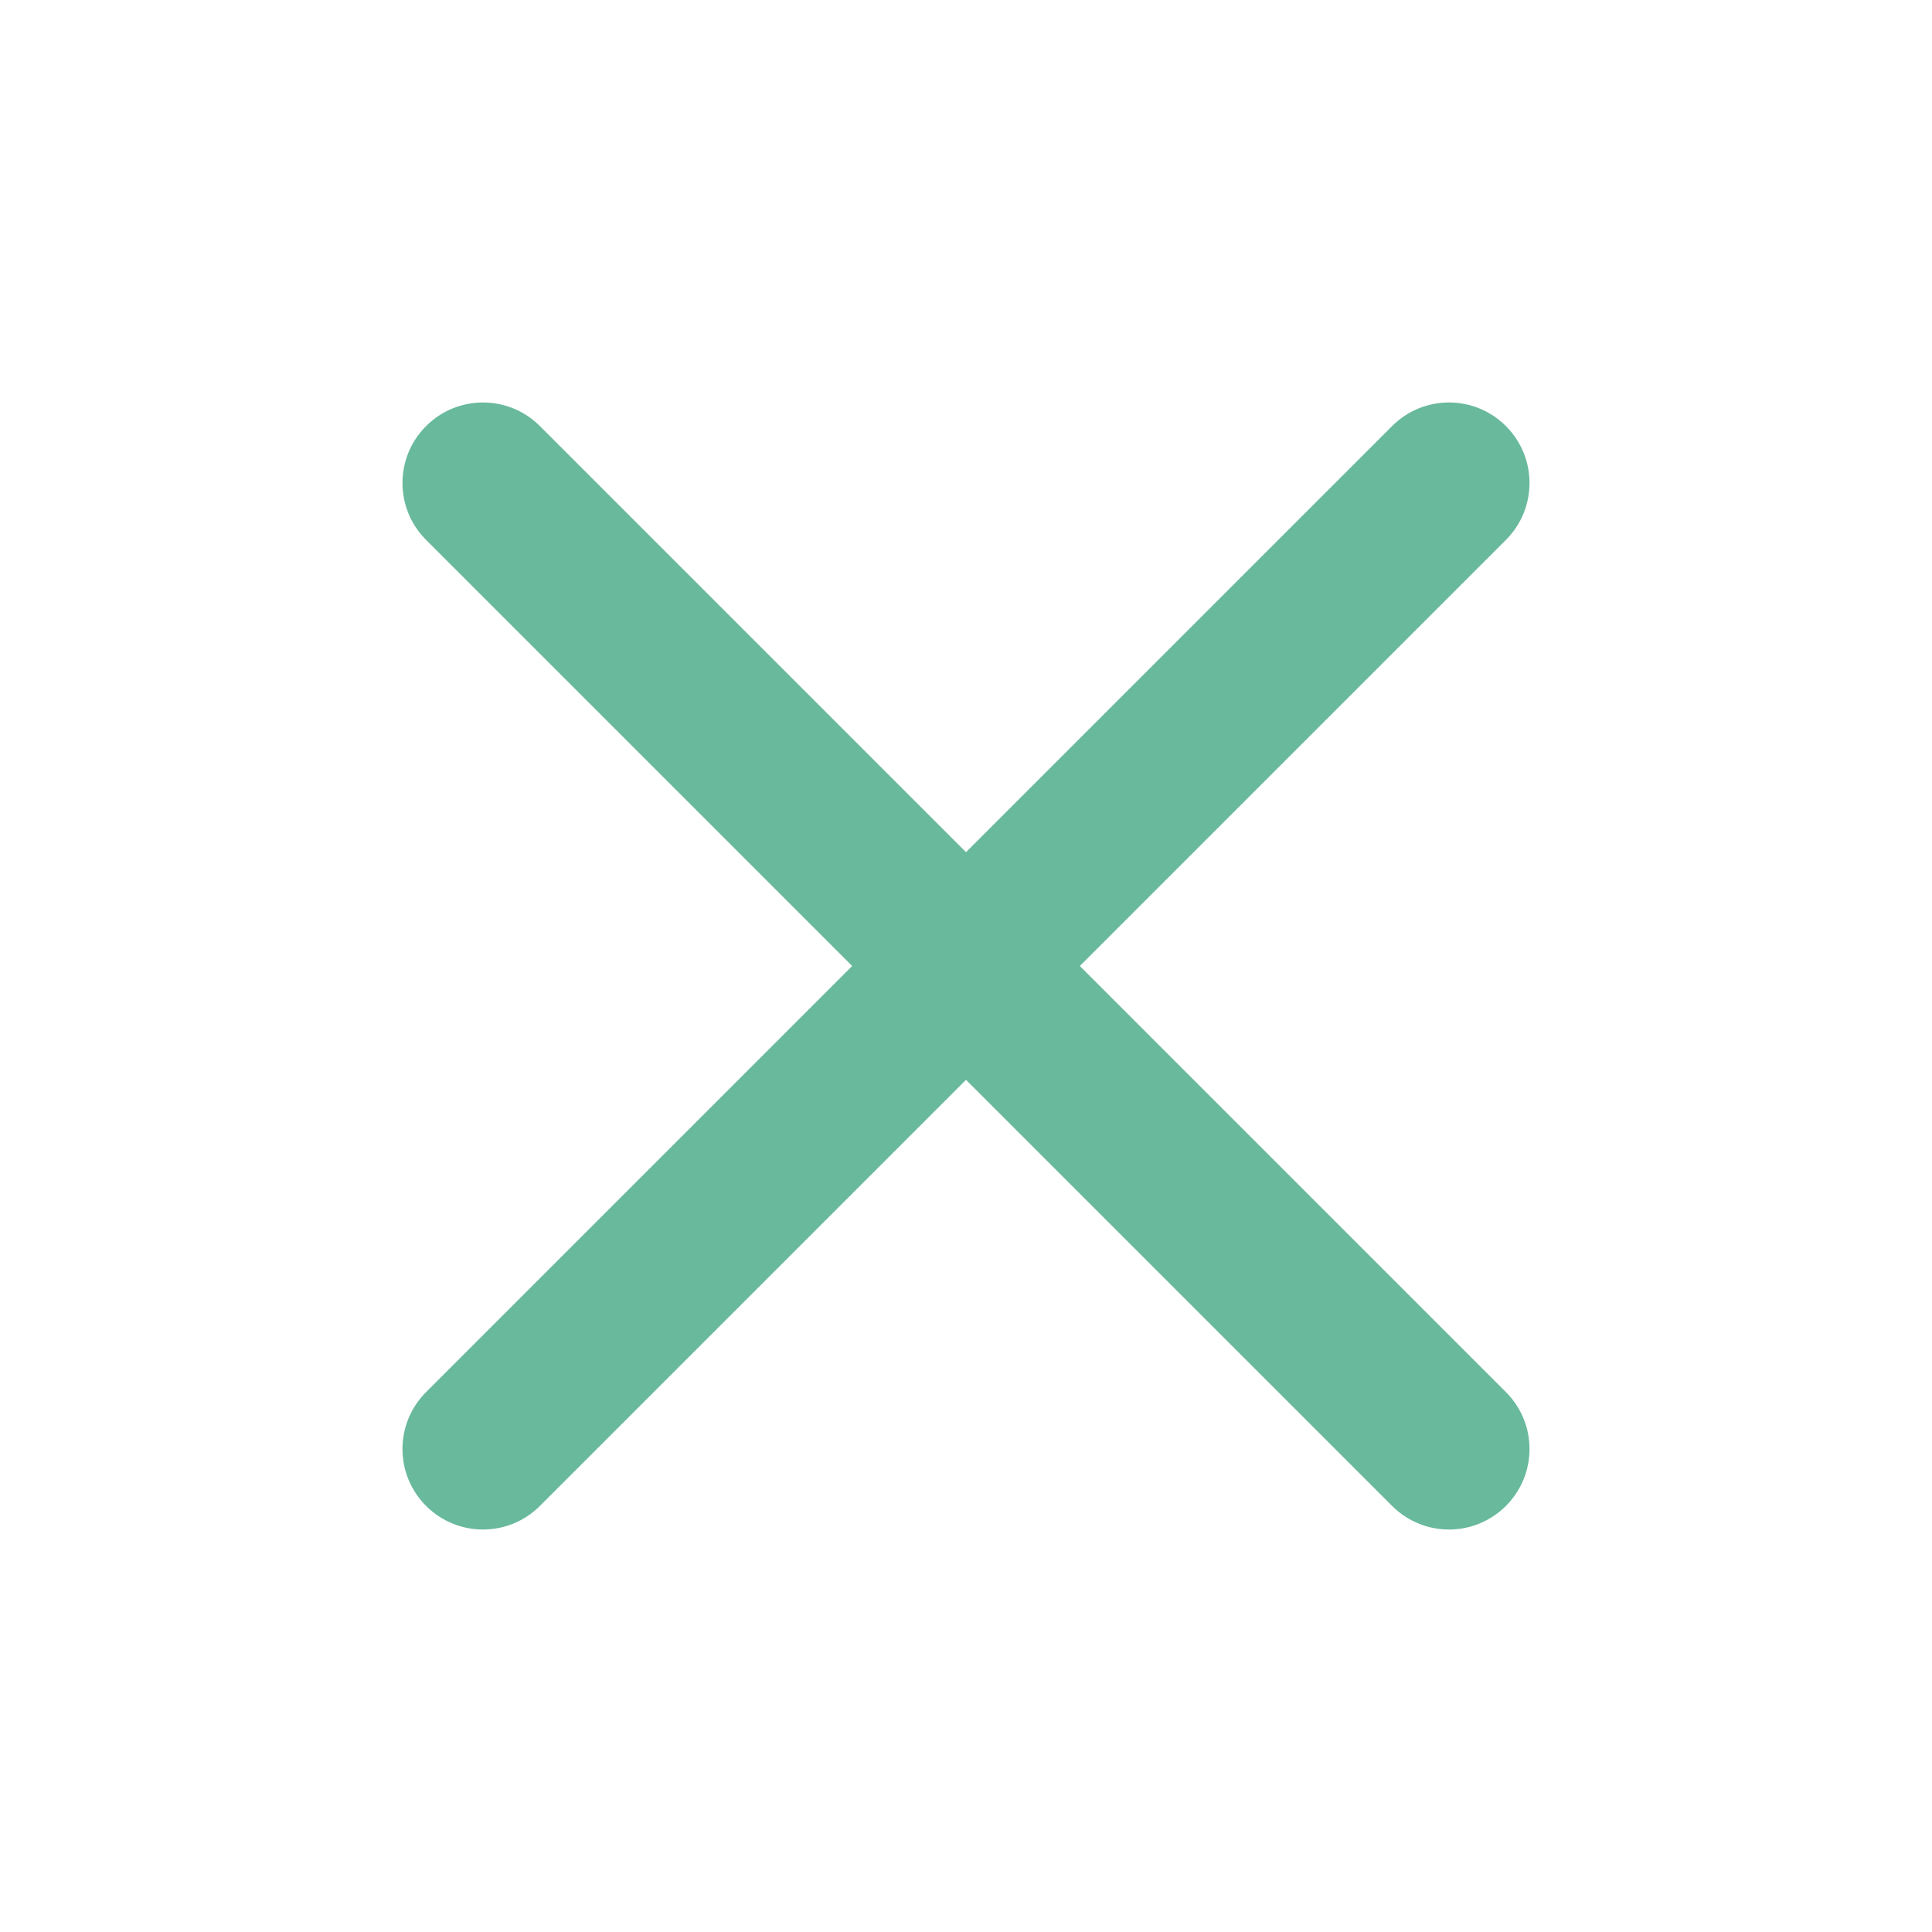
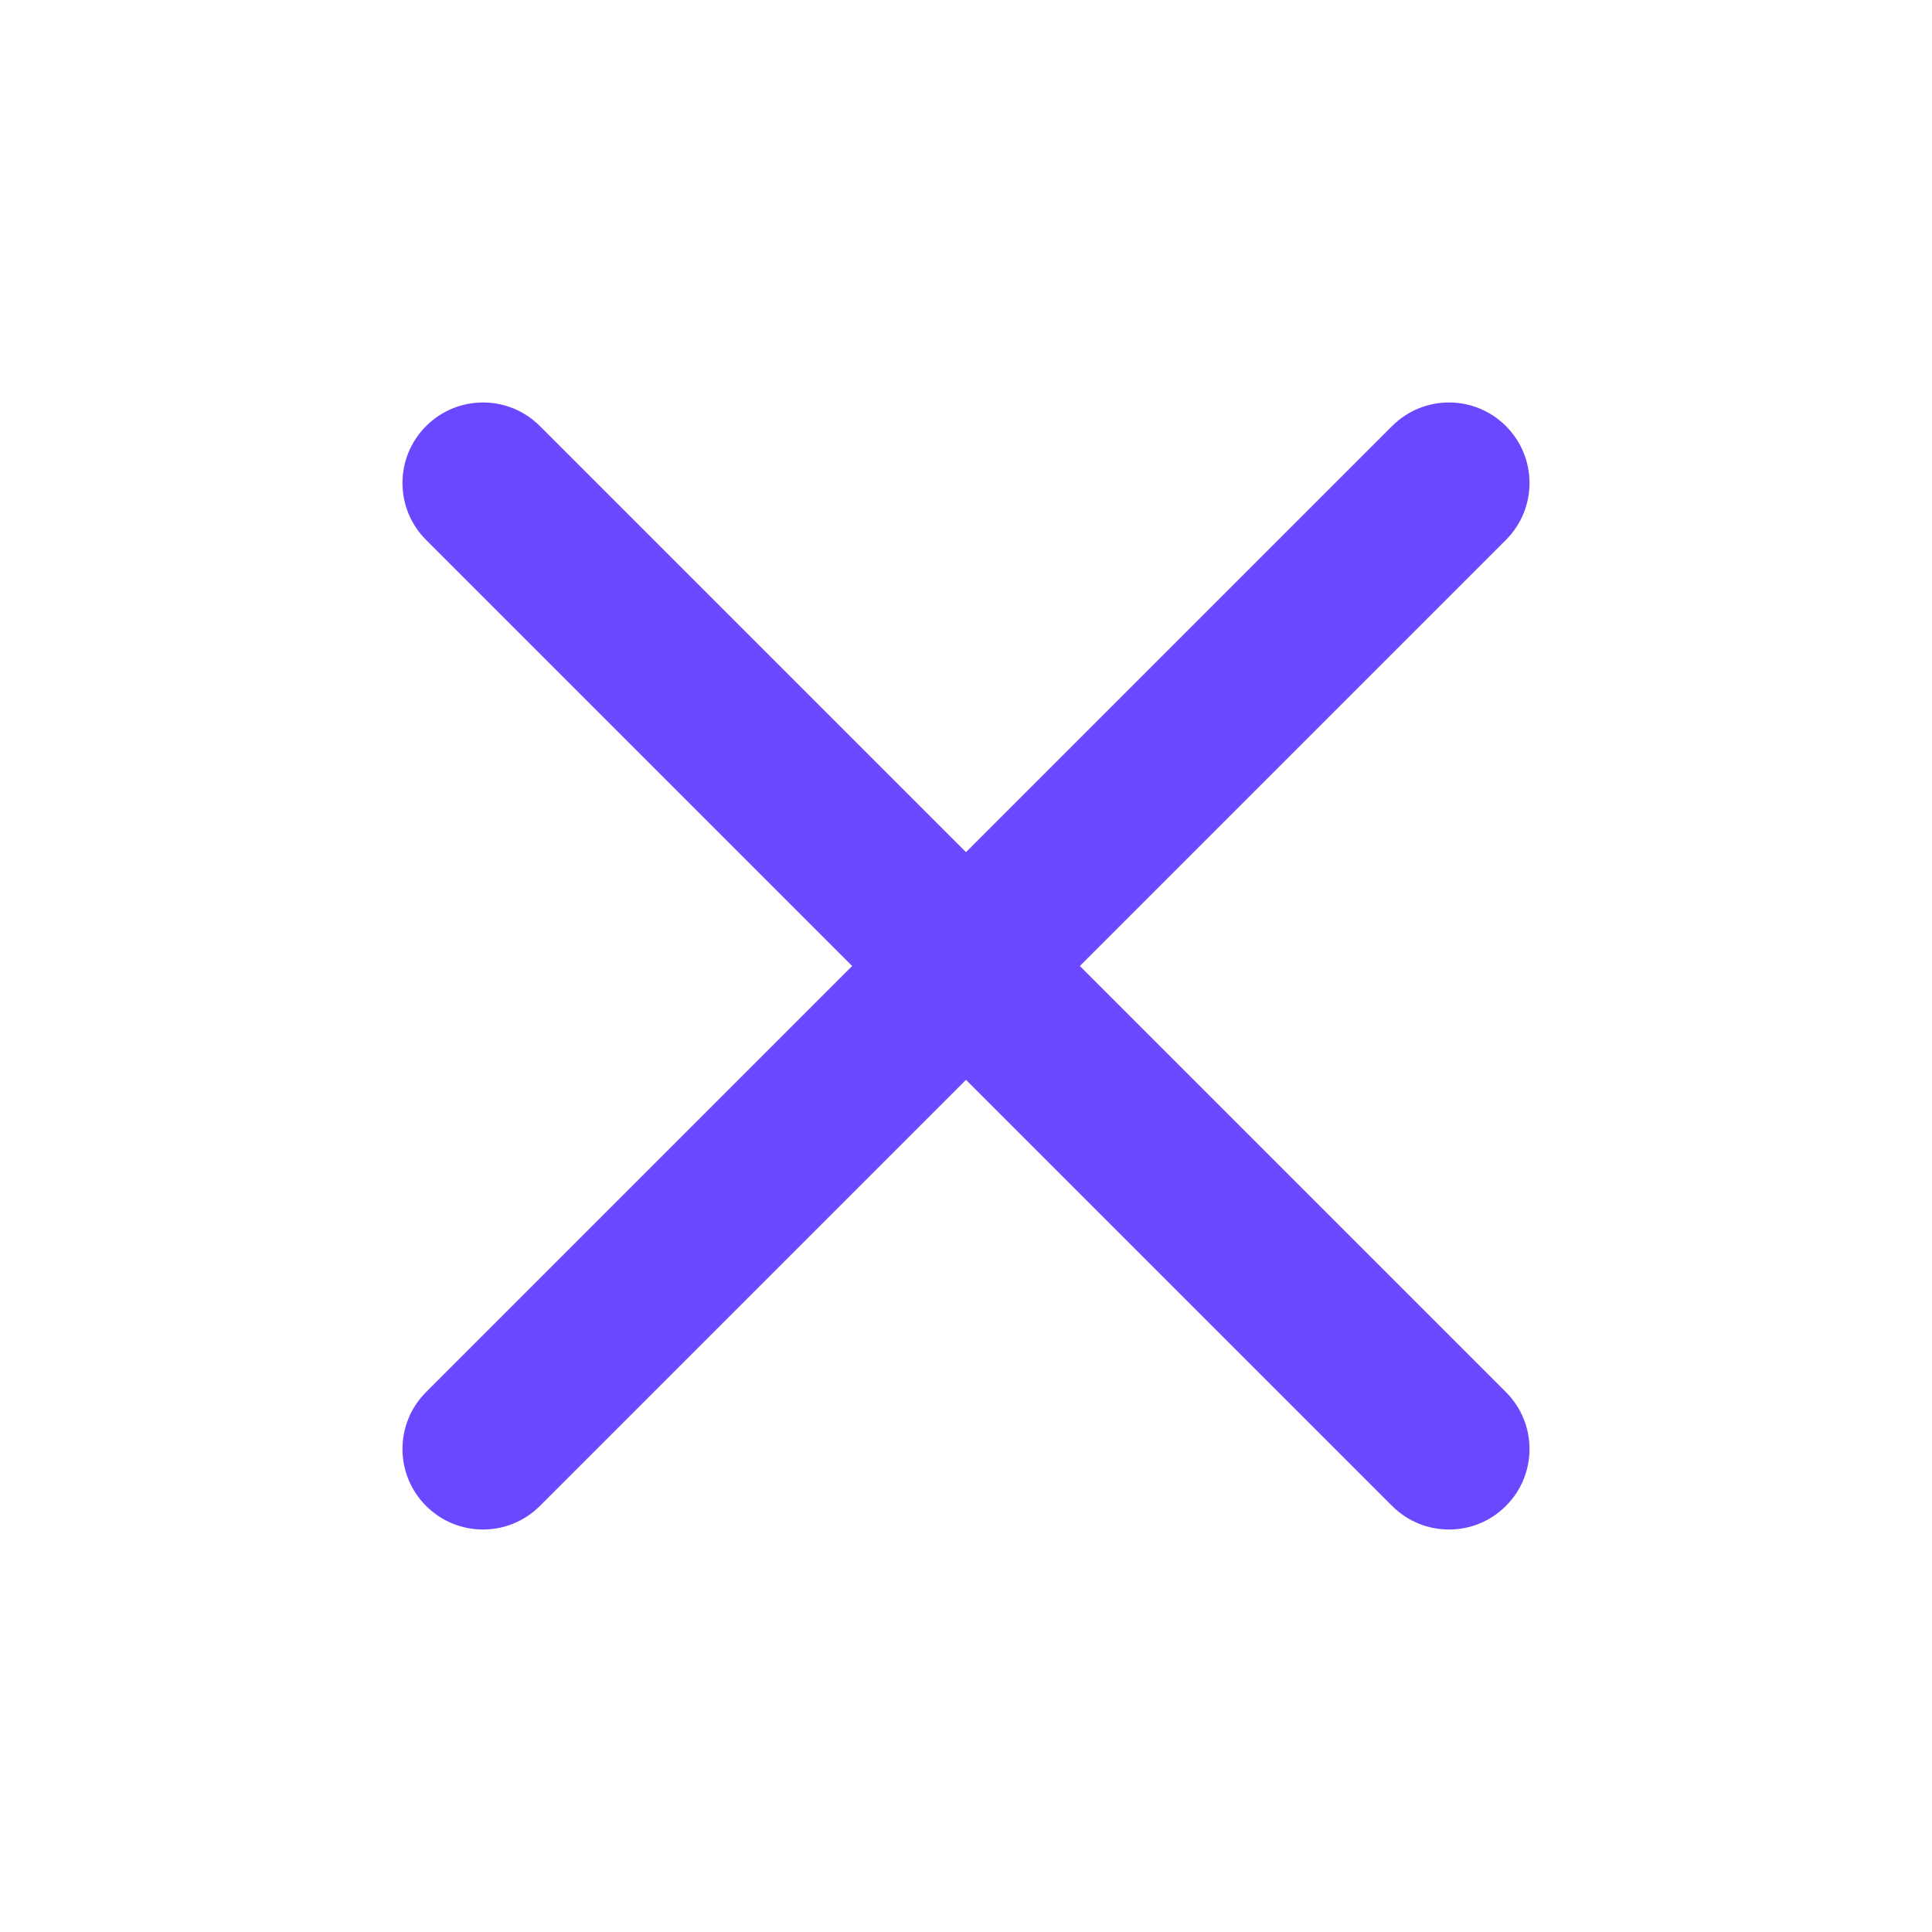
<svg xmlns="http://www.w3.org/2000/svg" width="24" height="24" viewBox="0 0 24 24" fill="none">
-   <path fill-rule="evenodd" clip-rule="evenodd" d="M18.707 5.293C19.098 5.683 19.098 6.317 18.707 6.707L6.707 18.707C6.317 19.098 5.683 19.098 5.293 18.707C4.902 18.317 4.902 17.683 5.293 17.293L17.293 5.293C17.683 4.902 18.317 4.902 18.707 5.293Z" fill="#69B99D" />
-   <path fill-rule="evenodd" clip-rule="evenodd" d="M5.293 5.293C5.683 4.902 6.317 4.902 6.707 5.293L18.707 17.293C19.098 17.683 19.098 18.317 18.707 18.707C18.317 19.098 17.683 19.098 17.293 18.707L5.293 6.707C4.902 6.317 4.902 5.683 5.293 5.293Z" fill="#69B99D" />
+   <path fill-rule="evenodd" clip-rule="evenodd" d="M18.707 5.293C19.098 5.683 19.098 6.317 18.707 6.707L6.707 18.707C6.317 19.098 5.683 19.098 5.293 18.707C4.902 18.317 4.902 17.683 5.293 17.293L17.293 5.293C17.683 4.902 18.317 4.902 18.707 5.293Z" fill="#6b48ff" />
+   <path fill-rule="evenodd" clip-rule="evenodd" d="M5.293 5.293C5.683 4.902 6.317 4.902 6.707 5.293L18.707 17.293C19.098 17.683 19.098 18.317 18.707 18.707C18.317 19.098 17.683 19.098 17.293 18.707L5.293 6.707C4.902 6.317 4.902 5.683 5.293 5.293Z" fill="#6b48ff" />
</svg>
